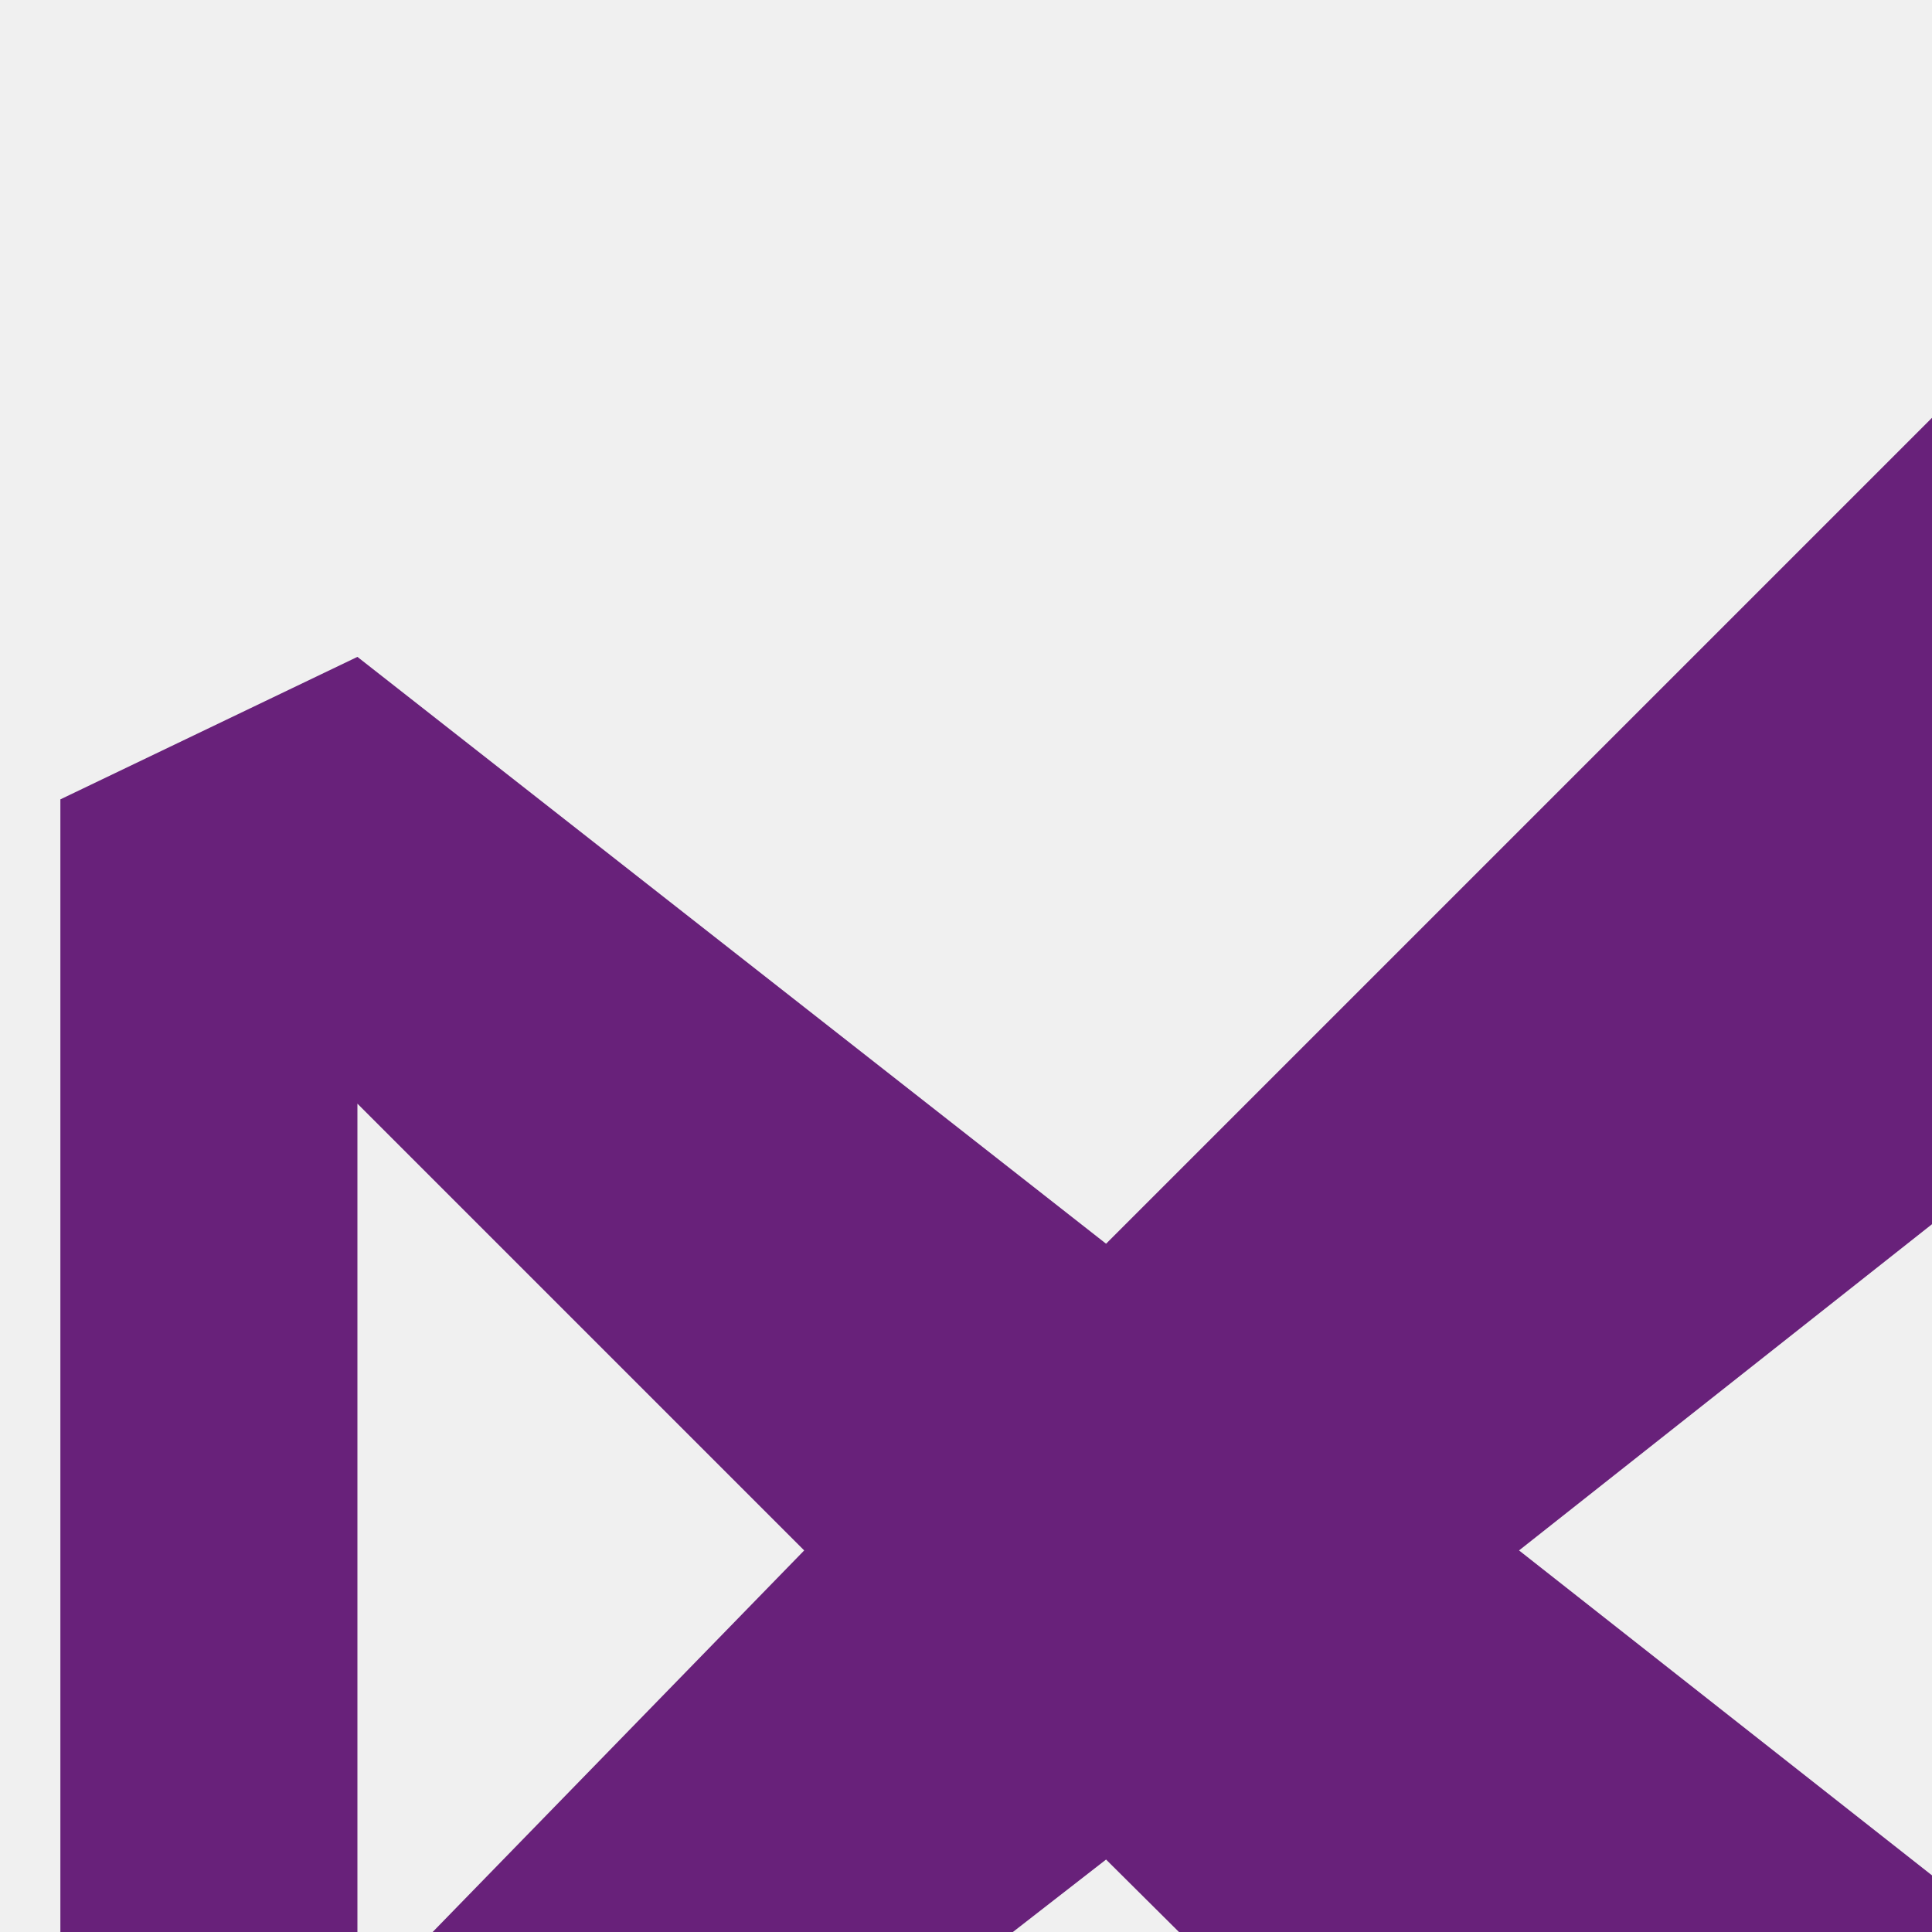
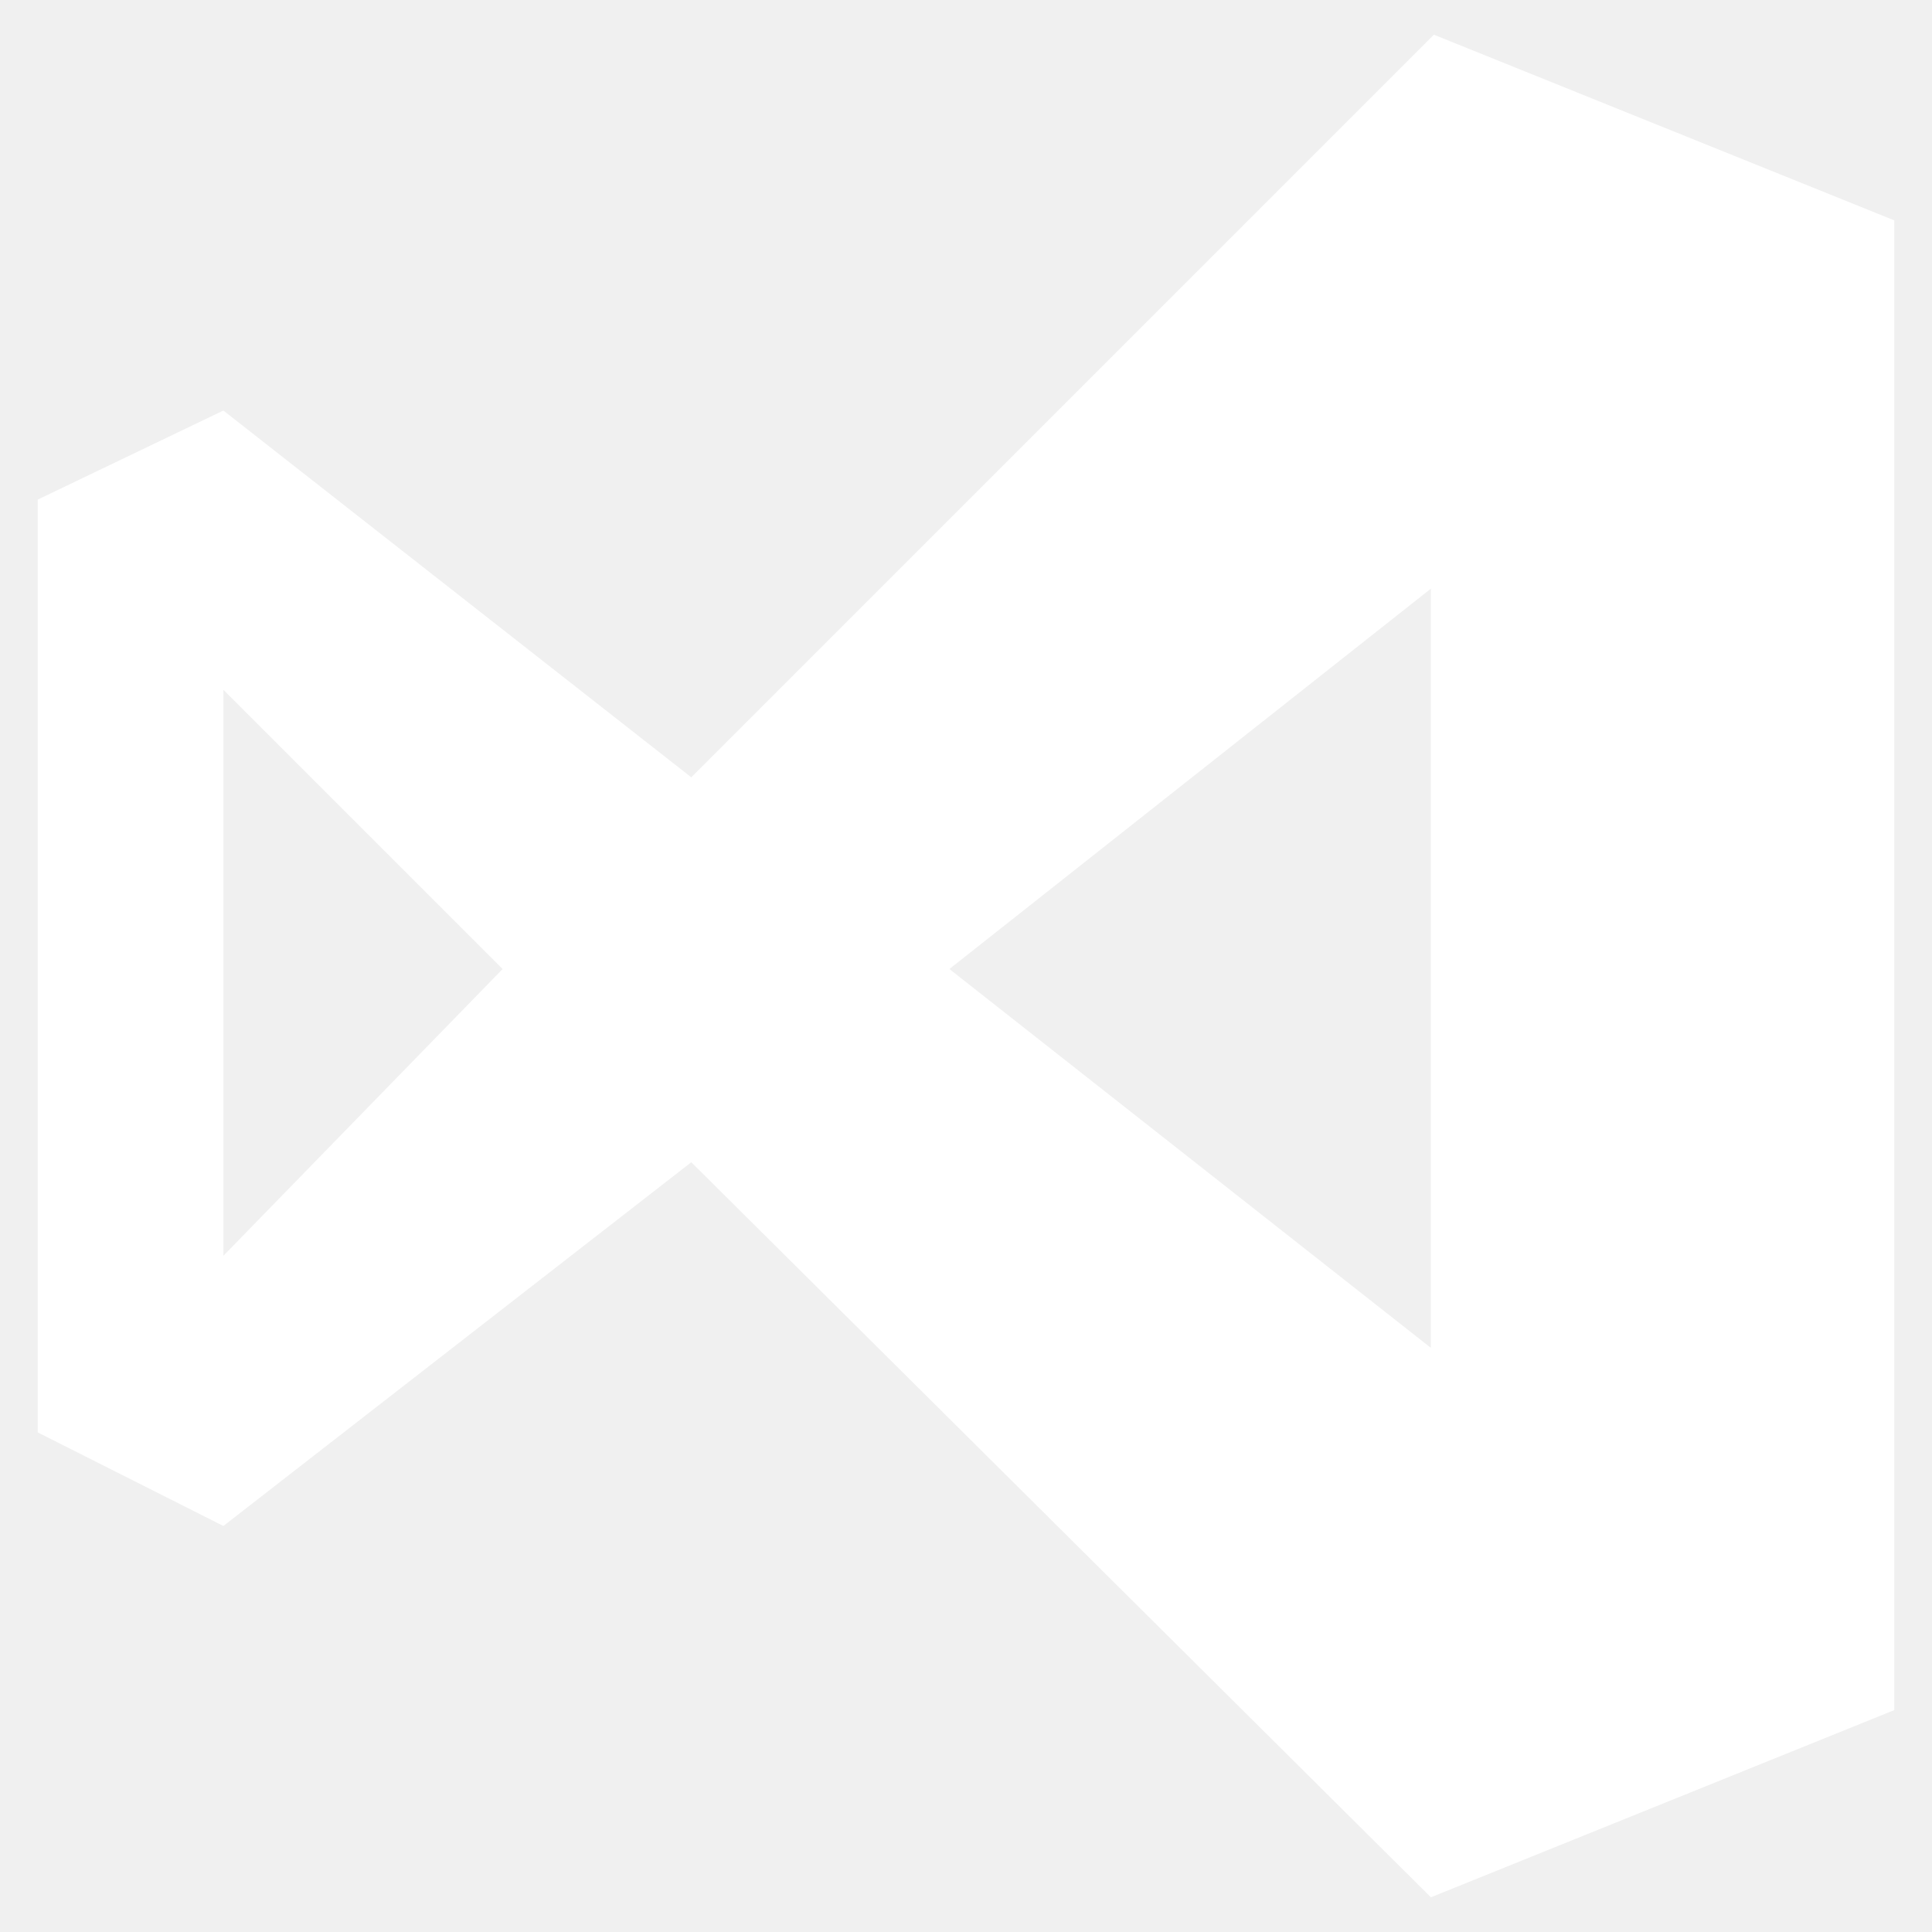
- <svg xmlns="http://www.w3.org/2000/svg" className="devicon" viewBox="0 0 80 80">
+ <svg xmlns="http://www.w3.org/2000/svg" className="devicon" viewBox="0 0 128 128">
  <defs>
-     <style>.a{fill:#68217a;}</style>
+     <style>.a{fill:#FFFFFF;}</style>
  </defs>
  <path class="a" d="M95 2.3l30.5 12.3v98.7L94.8 125.7 45.8 77l-31 24.1L2.5 94.9V33.1l12.3-5.9 31 24.3ZM14.8 45.7V83.2l18.5-19Zm48.1 18.5L94.8 89.3V39Z" />
</svg>
